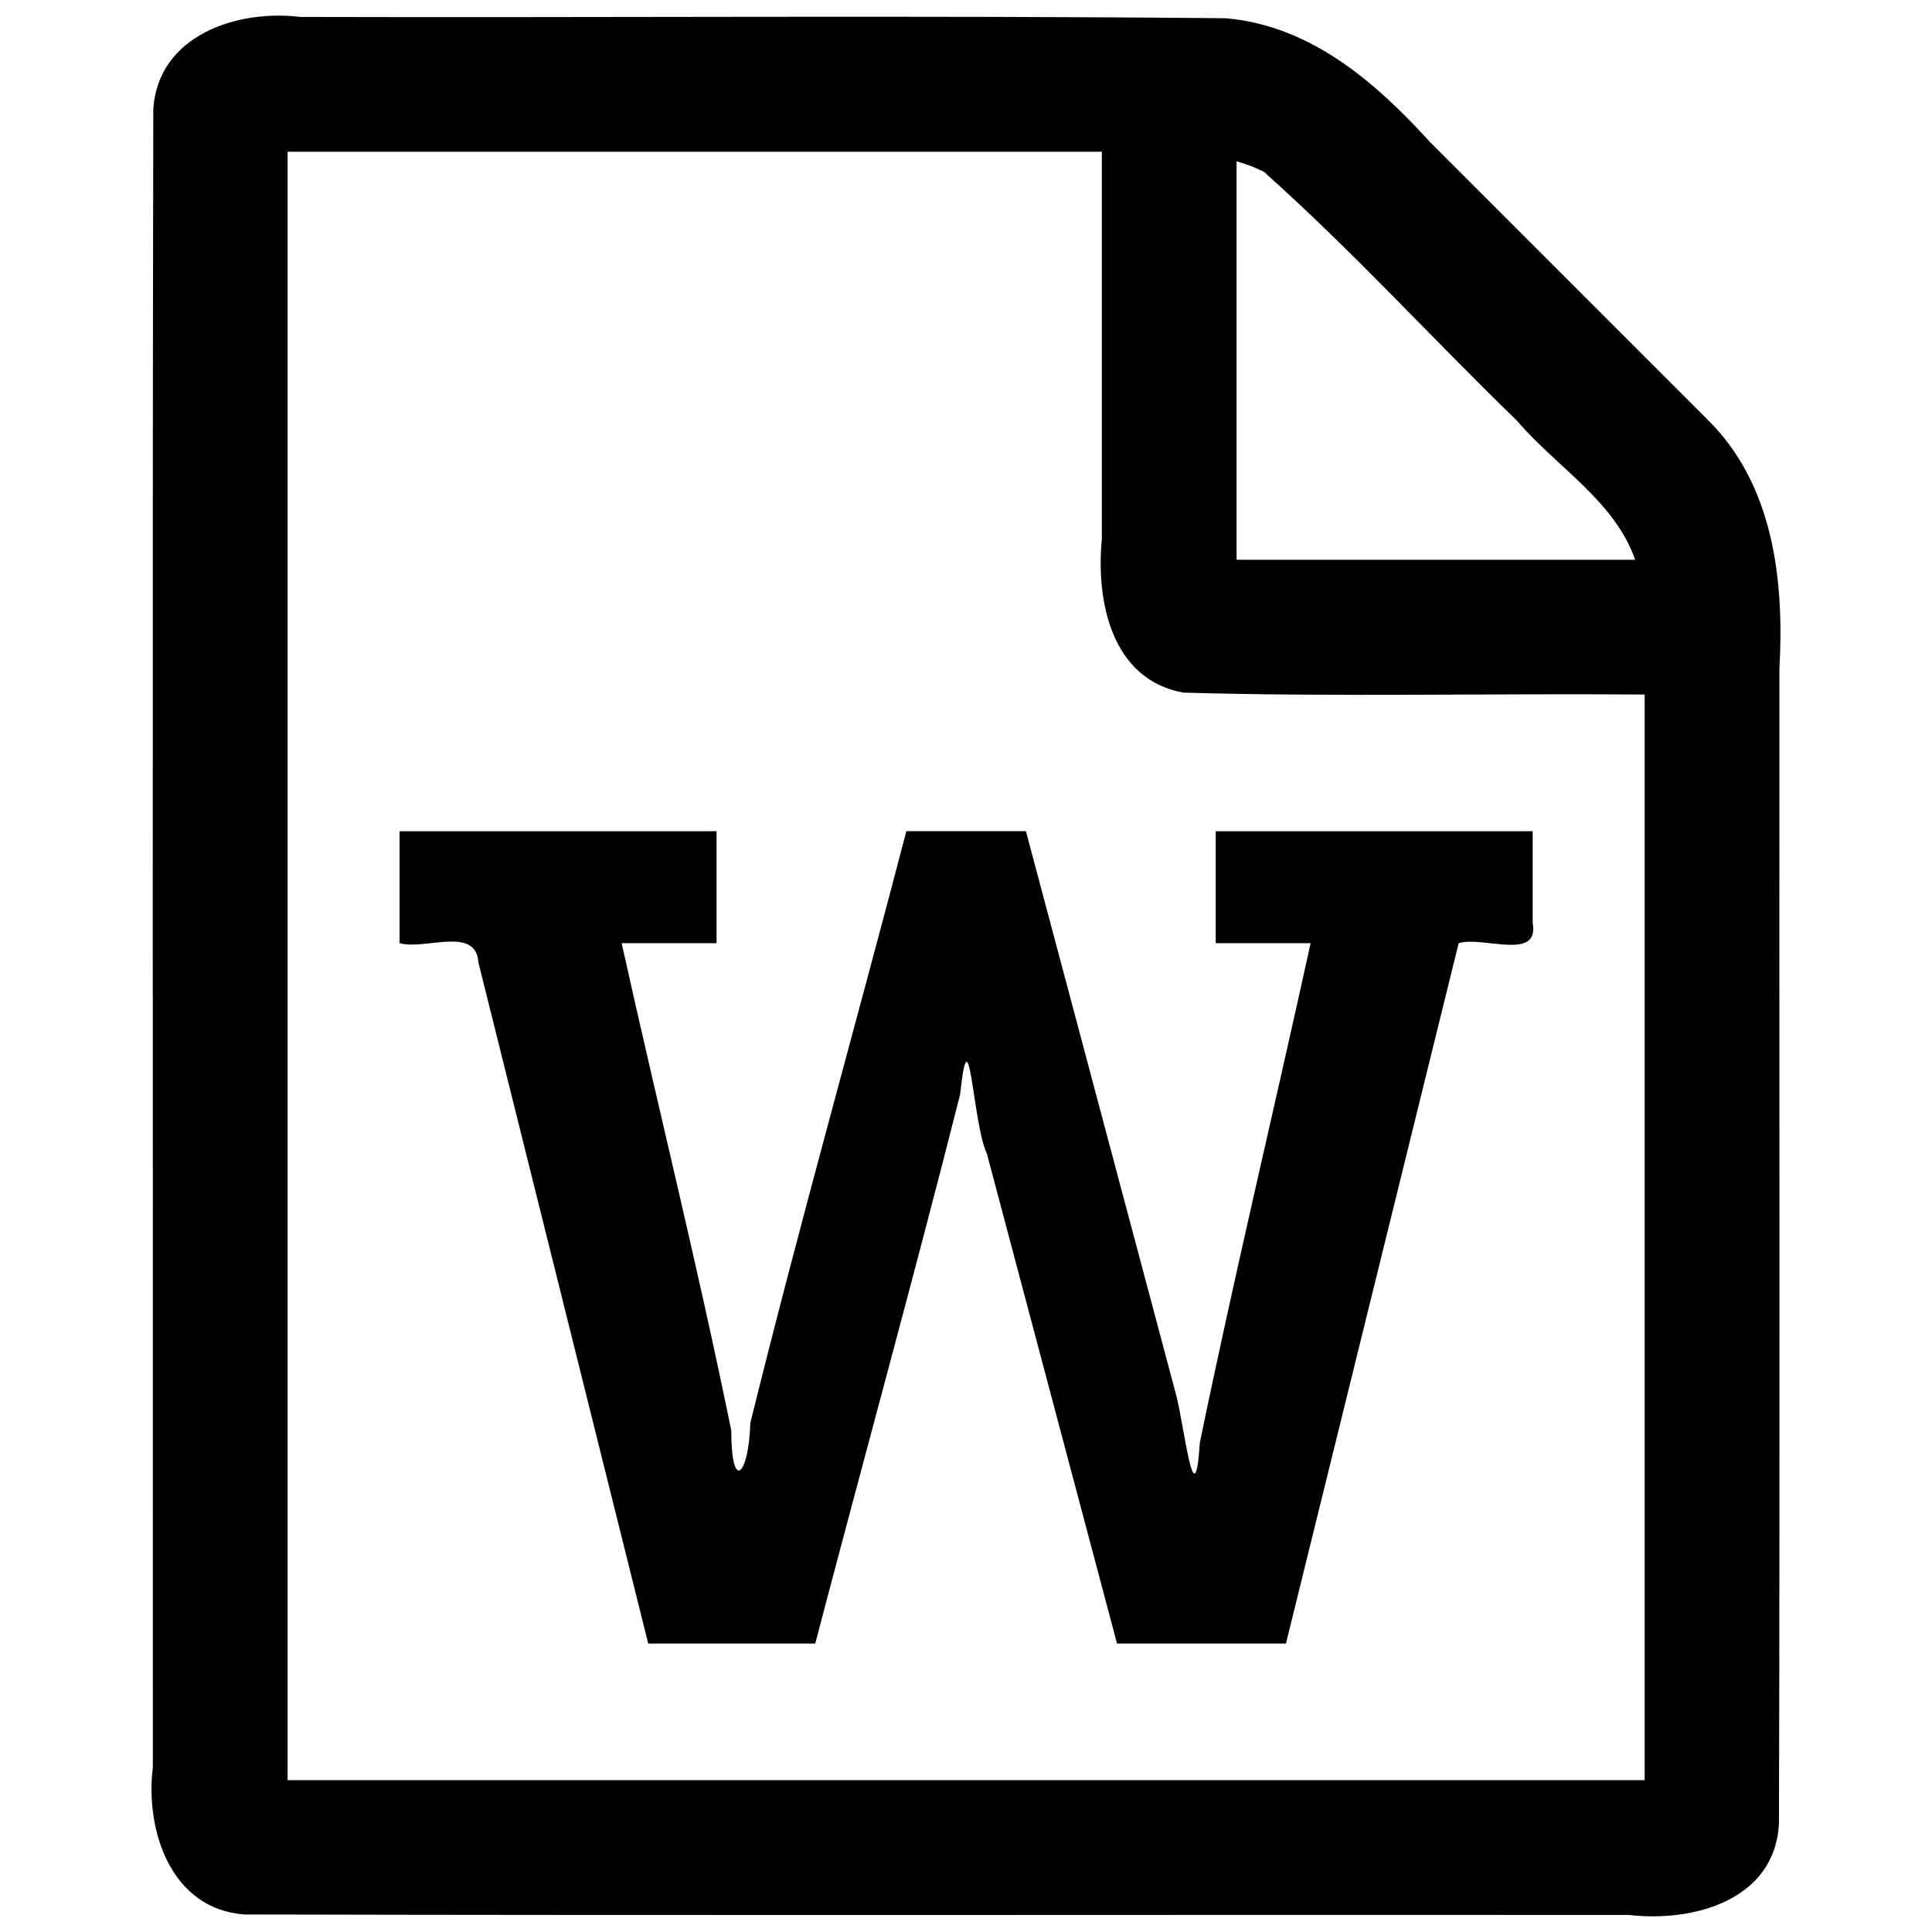
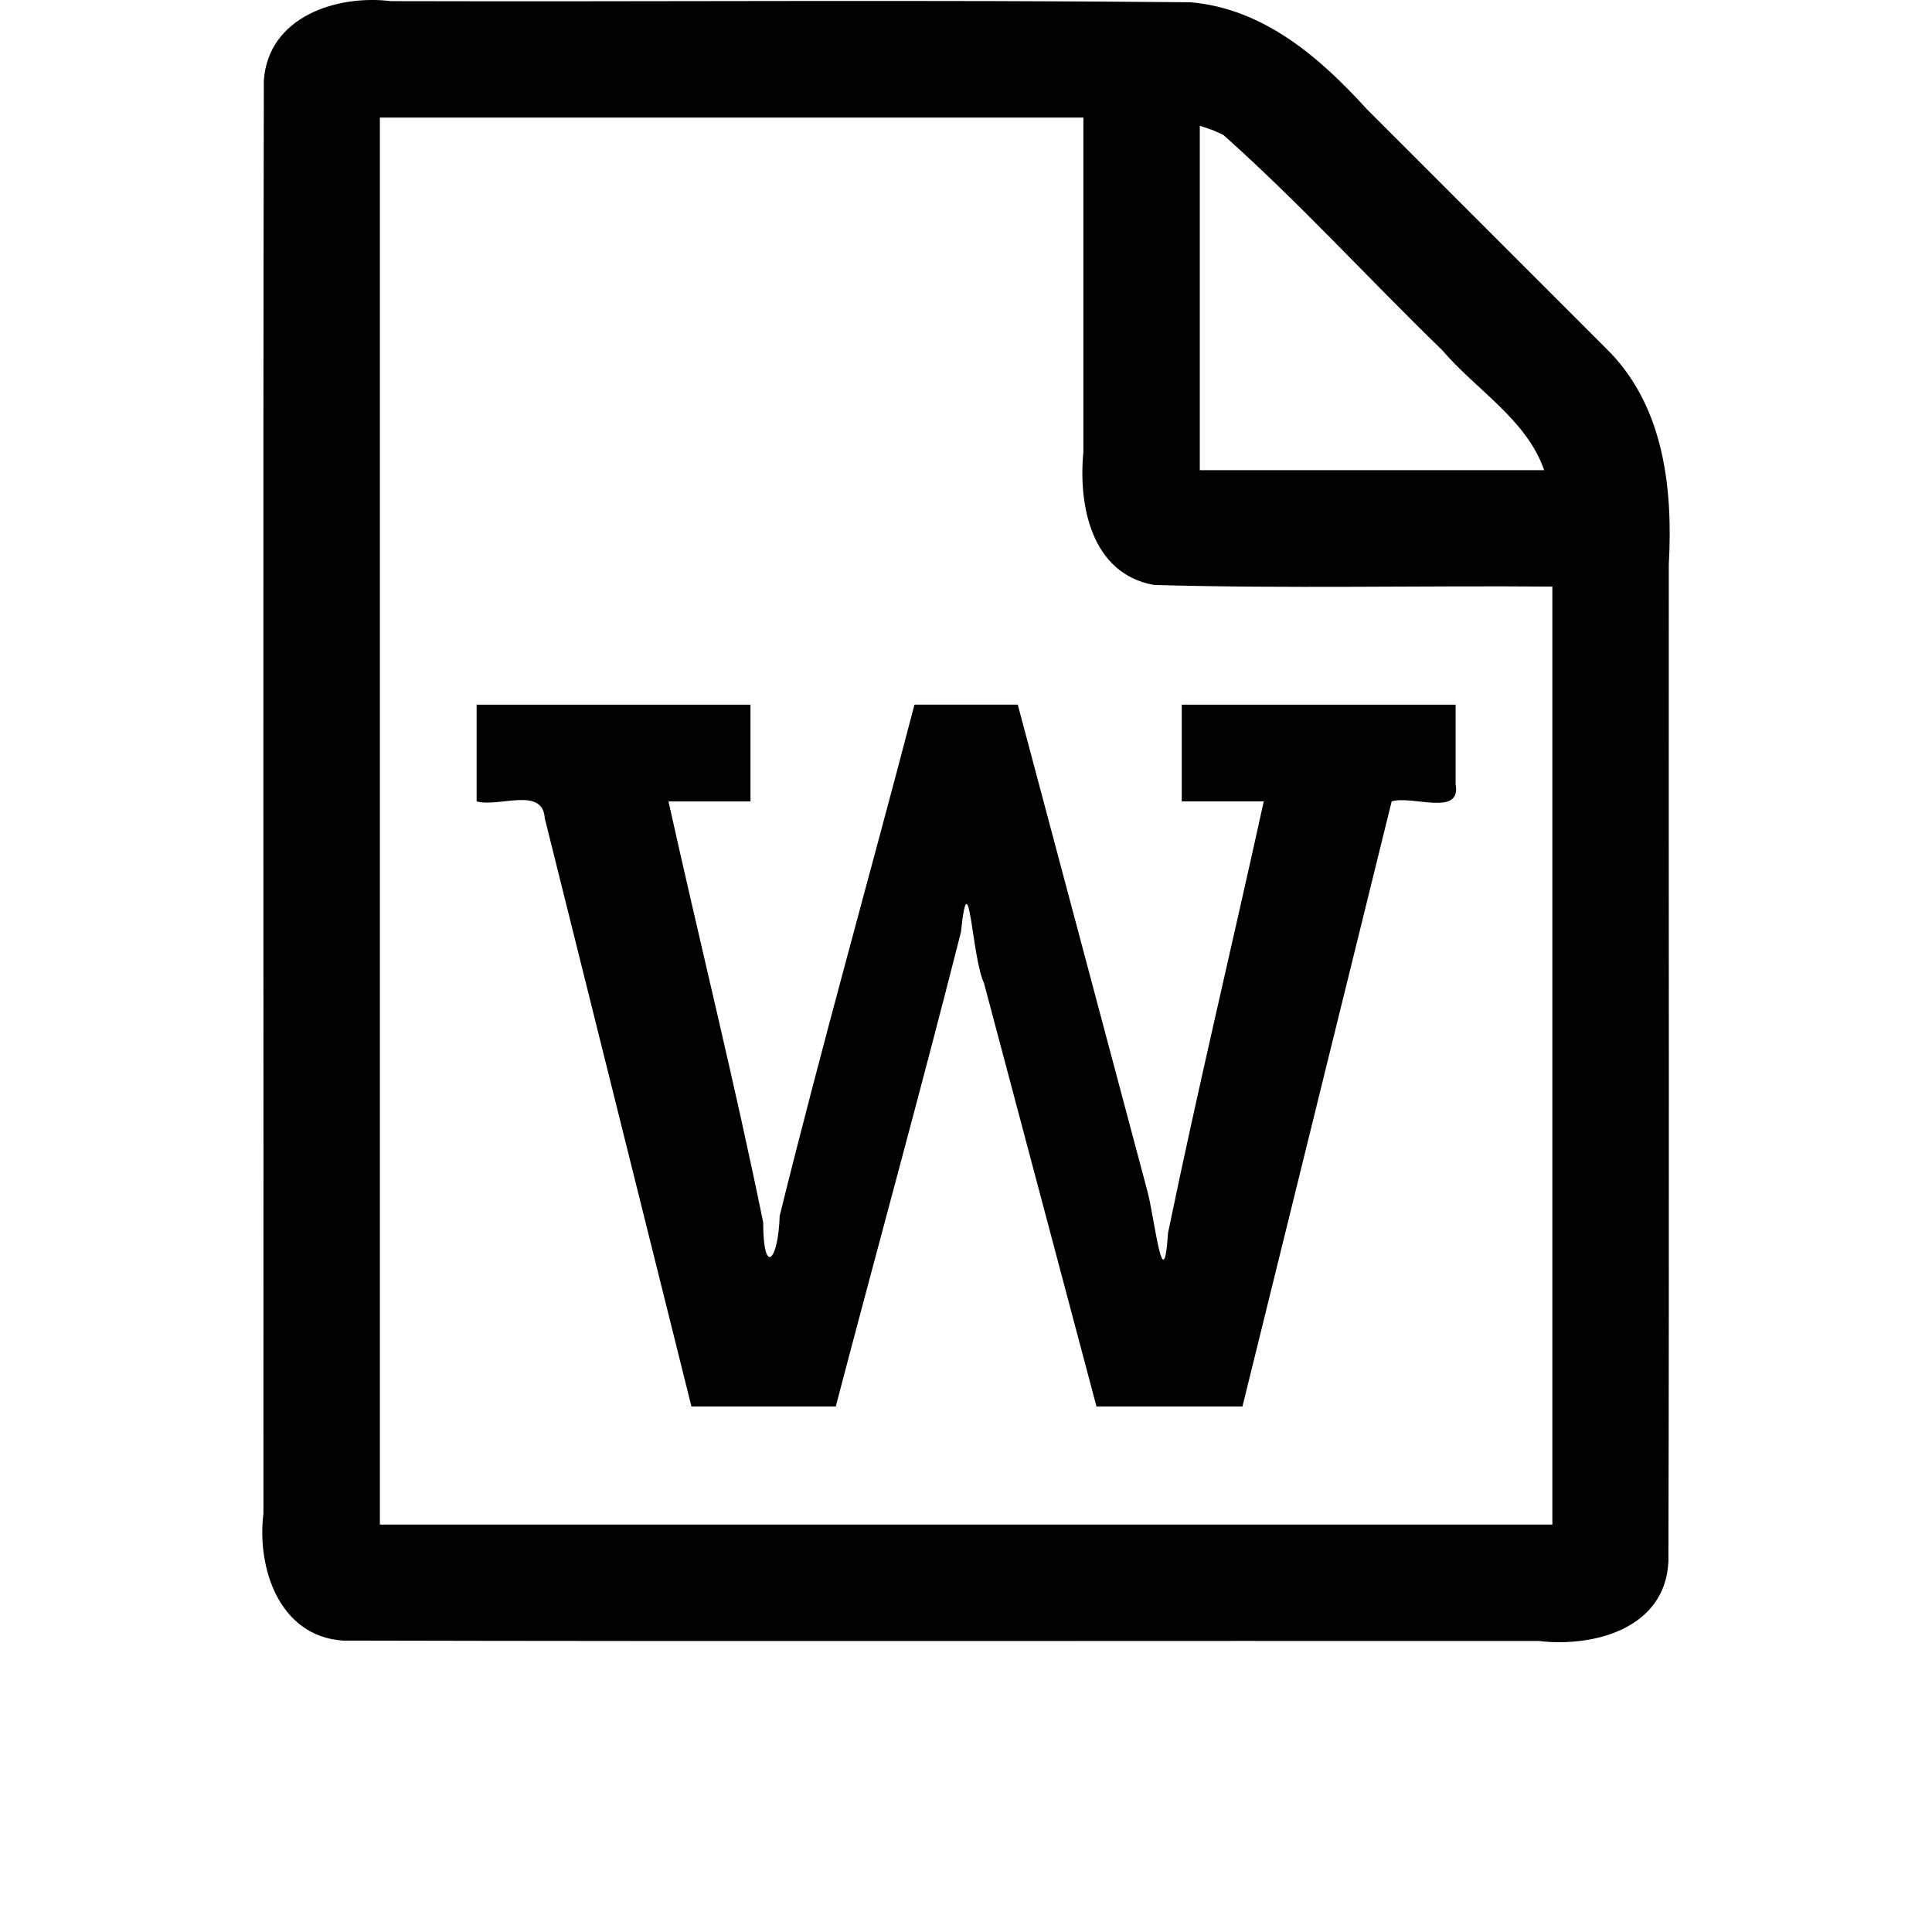
- <svg xmlns="http://www.w3.org/2000/svg" width="211.67mm" height="211.67mm" version="1.1" viewBox="0 0 211.67 211.67">
-   <g transform="translate(13.712 -75.83)">
-     <g transform="matrix(.26458 0 0 .26458 -40.154 21.051)">
-       <path d="m806.91 380.68c27.545 27.064 31.904 66.791 29.866 103.36-0.123 159.31 0.245 318.64-0.184 477.94-1.531 32.082-35.715 41.128-62.172 38.02-191.06-0.131-382.13 0.262-573.18-0.196-30.505-2.112-41.25-34.838-38.02-60.876 0.131-228.95-0.262-457.91 0.196-686.85 2.112-30.505 34.838-41.25 60.876-38.02 127.74 0.356 255.53-0.715 383.23 0.54 35.086 3.026 62.013 26.438 84.587 51.283l114.8 114.8zm-194.91-106.89v165.05h165.05c-8.514-24.418-32.65-38.44-48.955-57.6-35.198-34.087-68.386-70.651-104.89-103.13l-5.059-2.26zm168.98 670.41v-449.56c-63.647-0.515-127.41 1.036-190.98-0.786-29.901-5.367-36.28-38.037-33.795-63.641v-160.35h-337.17v674.34h561.95zm-515.58-392.97v46.371c10.642 2.989 31.681-7.328 32.655 8.035 23.435 93.993 46.869 187.99 70.304 281.98h69.163c19.871-75.785 40.752-151.38 59.978-227.29 3.925-36.992 5.184 12.134 11.058 24.298 17.977 67.662 35.953 135.32 53.93 202.99h69.949c23.84-96.671 47.681-193.34 71.521-290.01 9.897-3.08 33.507 7.553 30.652-8.281v-38.09h-131.25v46.371h39.297c-15.135 68.979-31.629 137.71-45.88 206.85-2.156 33.526-6.559-8.174-9.95-20.295-20.687-77.642-41.375-155.28-62.062-232.93h-49.514c-21.317 81.734-44.38 163.1-64.606 245.07-0.66 21.784-7.879 29.057-7.897 3.097-13.748-67.522-30.472-134.49-45.388-201.79h39.297v-46.371h-131.25z" />
-     </g>
-   </g>
+ <svg xmlns="http://www.w3.org/2000/svg" width="800" height="800" version="1.1" viewBox="0 0 800 800">
+   <path d="m665.21 144.43c23.798 23.382 27.564 57.705 25.803 89.299-0.106 137.64 0.212 275.29-0.159 412.92-1.323 27.718-30.857 35.533-53.714 32.848-165.07-0.113-330.15 0.226-495.21-0.17-26.355-1.825-35.639-30.099-32.848-52.595 0.113-197.8-0.226-395.62 0.17-593.41 1.825-26.355 30.099-35.639 52.595-32.848 110.36 0.308 220.77-0.618 331.1 0.467 30.313 2.615 53.577 22.842 73.08 44.307l99.183 99.183zm-168.4-92.349v142.6h142.6c-7.356-21.096-28.208-33.211-42.295-49.764-30.41-29.45-59.083-61.04-90.621-89.101l-4.371-1.952zm145.99 579.21v-388.4c-54.989-0.445-110.08 0.895-165-0.679-25.833-4.637-31.345-32.863-29.198-54.984v-138.54h-291.3v582.61h485.51zm-445.44-339.51v40.063c9.194 2.582 27.371-6.331 28.213 6.942 20.247 81.207 40.493 162.42 60.74 243.62h59.754c17.168-65.476 35.208-130.79 51.819-196.37 3.391-31.96 4.479 10.483 9.554 20.993 15.532 58.458 31.062 116.91 46.594 175.38h60.433c20.597-83.52 41.195-167.04 61.792-250.56 8.551-2.661 28.949 6.525 26.482-7.154v-32.908h-113.4v40.063h33.951c-13.076 59.595-27.326 118.98-39.639 178.71-1.863 28.965-5.667-7.062-8.596-17.534-17.873-67.08-35.747-134.16-53.619-201.24h-42.778c-18.417 70.615-38.343 140.91-55.817 211.73-0.57 18.821-6.807 25.104-6.823 2.675-11.878-58.337-26.327-116.19-39.214-174.34h33.951v-40.063h-113.4z" stroke-width=".864" />
</svg>
